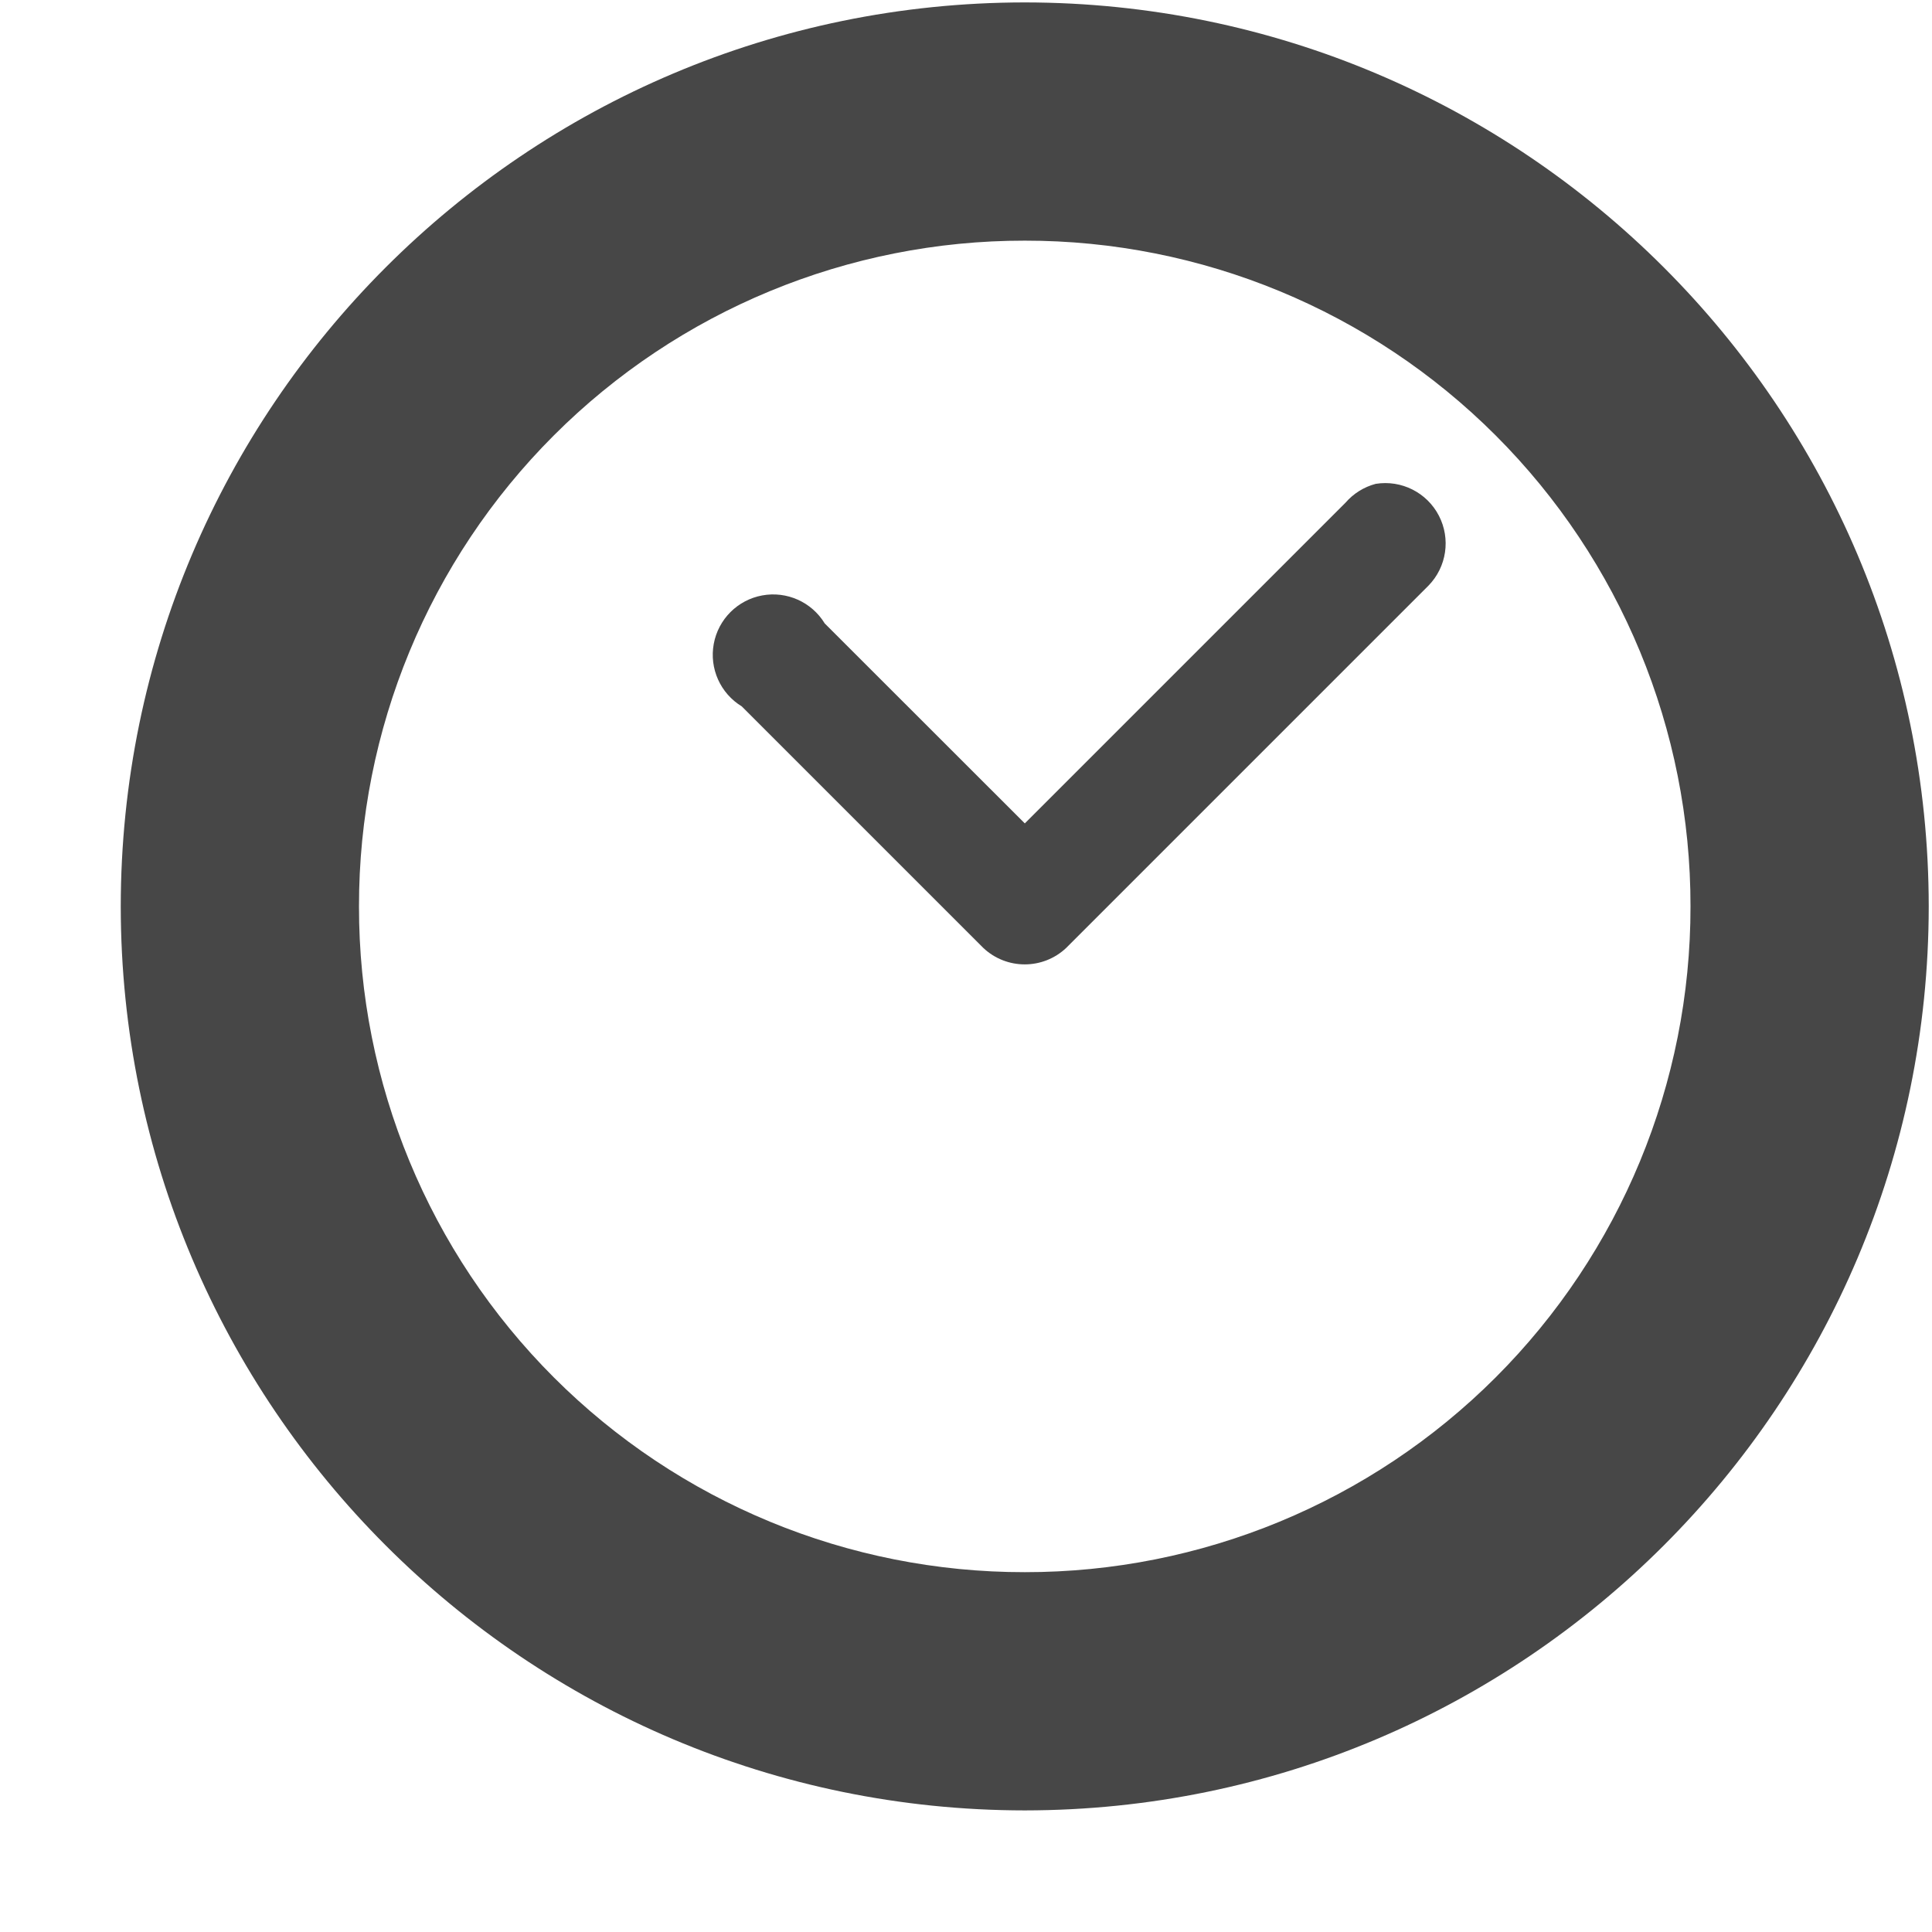
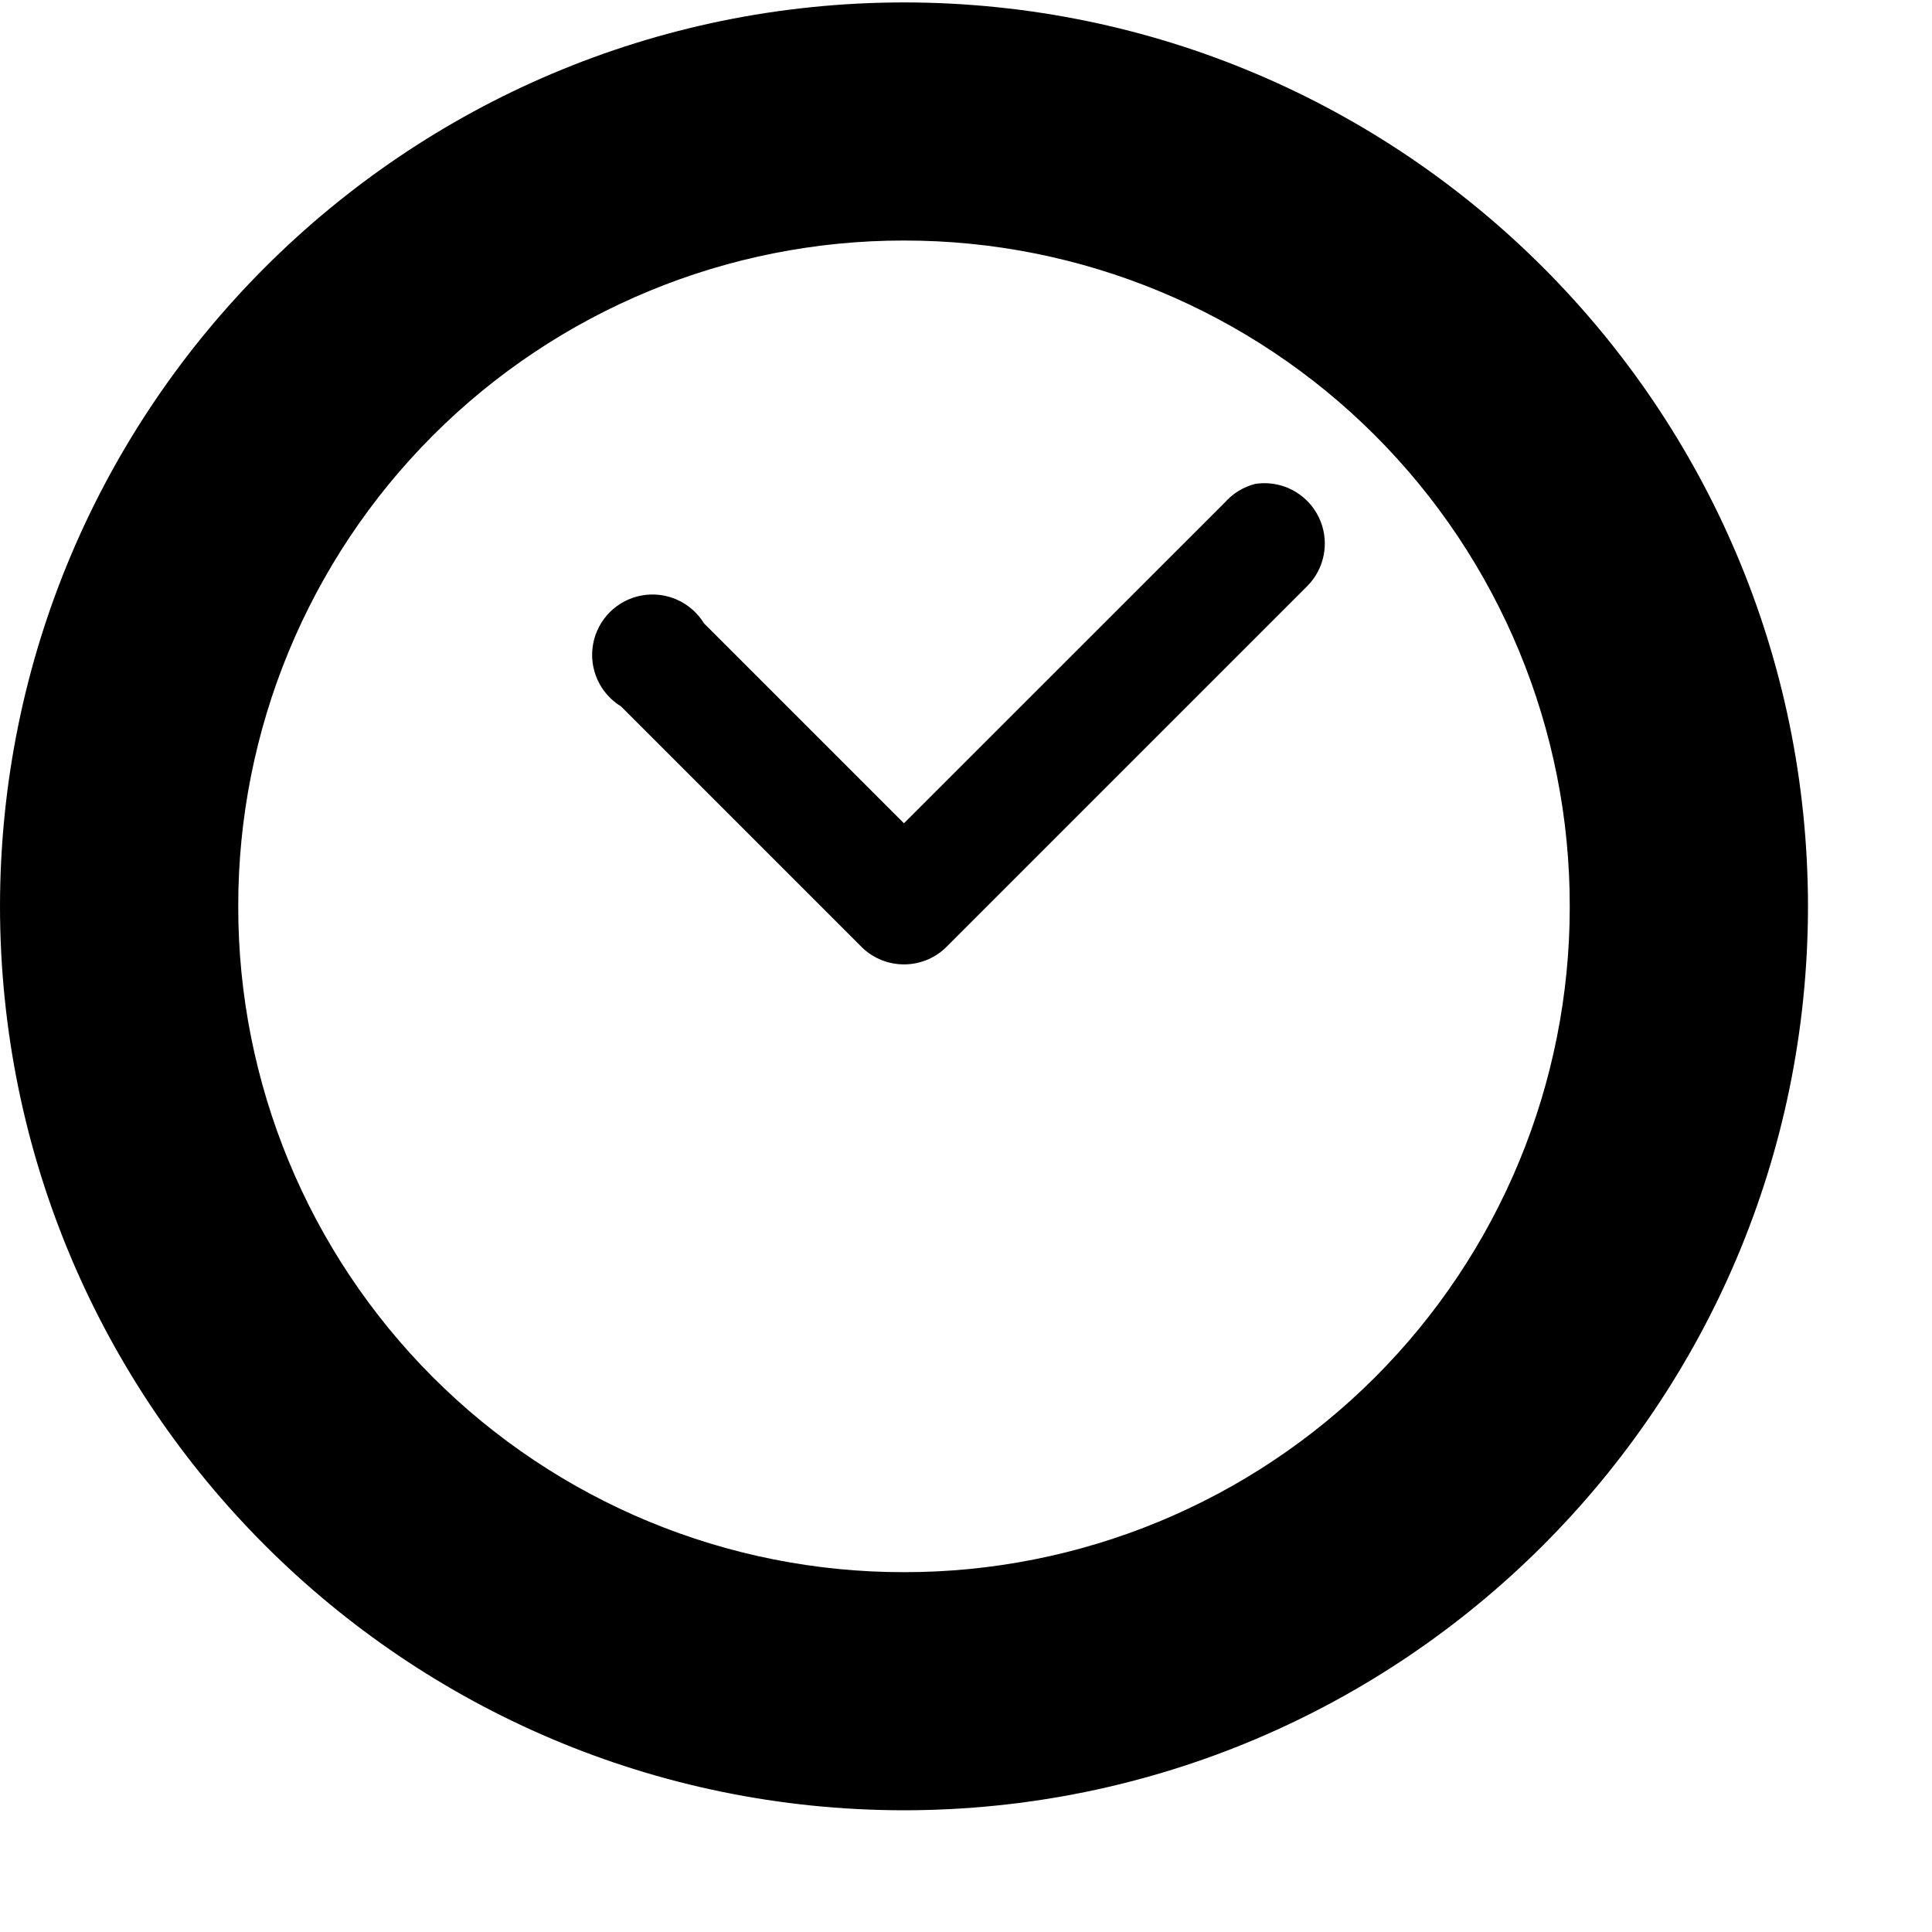
<svg xmlns="http://www.w3.org/2000/svg" width="16" height="16">
-   <g color="#000" font-weight="400" font-family="Sans" fill="#474747">
-     <path d="M8.487.02A7.492 7.492 0 001 7.507a7.492 7.492 0 007.487 7.486 7.492 7.492 0 007.486-7.486A7.492 7.492 0 008.487.02zm0 1.973A5.508 5.508 0 0114 7.507a5.508 5.508 0 01-5.513 5.513 5.508 5.508 0 01-5.514-5.513 5.508 5.508 0 015.514-5.514z" style="line-height:normal;-inkscape-font-specification:Sans;text-indent:0;text-align:start;text-decoration-line:none;text-transform:none;marker:none" overflow="visible" />
-     <path d="M11.393 4.007a.5.5 0 00-.25.156L8.487 6.819 6.83 5.163a.5.5 0 10-.687.687l2 2a.5.5 0 00.687 0l3-3a.5.5 0 00-.437-.843z" style="line-height:normal;-inkscape-font-specification:Sans;text-indent:0;text-align:start;text-decoration-line:none;text-transform:none;marker:none" overflow="visible" />
-   </g>
+   <path d="M7.486.02A7.492 7.492 0 0 0 0 7.508a7.492 7.492 0 0 0 7.486 7.484 7.492 7.492 0 0 0 7.487-7.484A7.492 7.492 0 0 0 7.486.02zm0 1.972A5.508 5.508 0 0 1 13 7.508a5.508 5.508 0 0 1-5.514 5.512 5.508 5.508 0 0 1-5.513-5.512 5.508 5.508 0 0 1 5.513-5.516zm3.01 2.01a.5.5 0 0 0-.103.006.5.5 0 0 0-.25.154L7.486 6.818 5.83 5.162a.5.5 0 1 0-.687.688l2 2a.5.5 0 0 0 .687 0l3-3a.5.5 0 0 0-.334-.848z" style="fill:#000" />
</svg>
